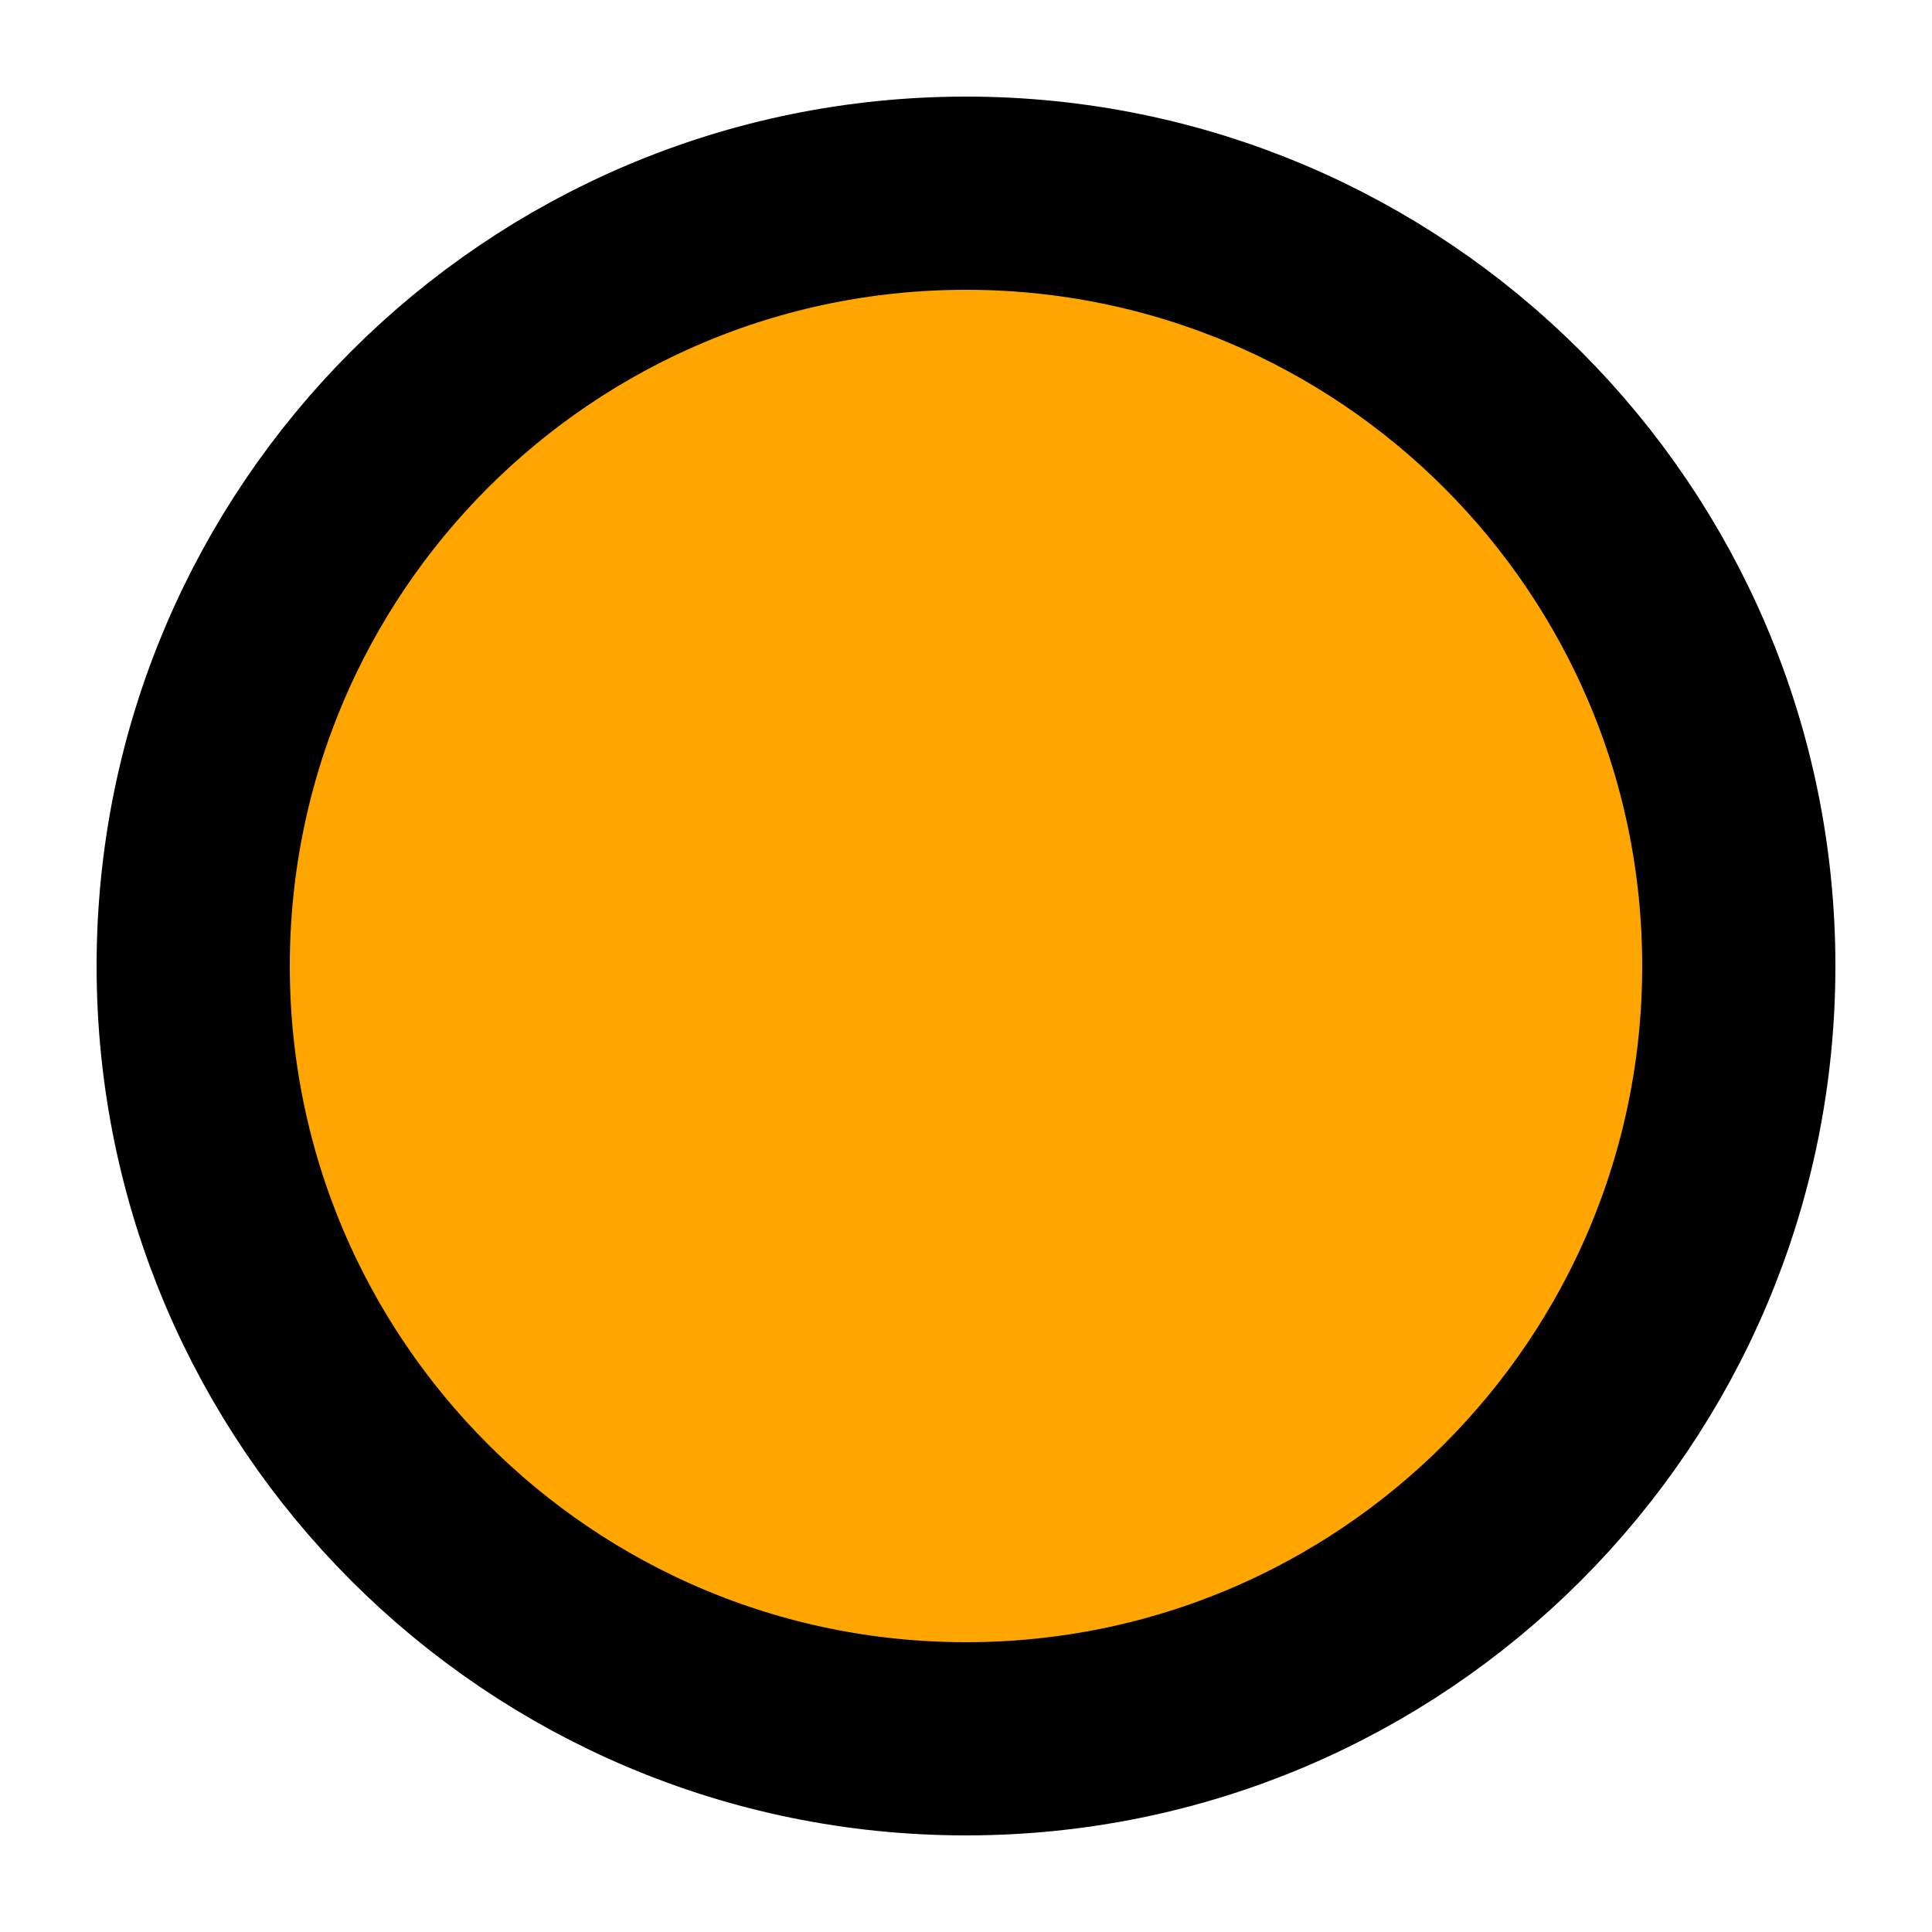
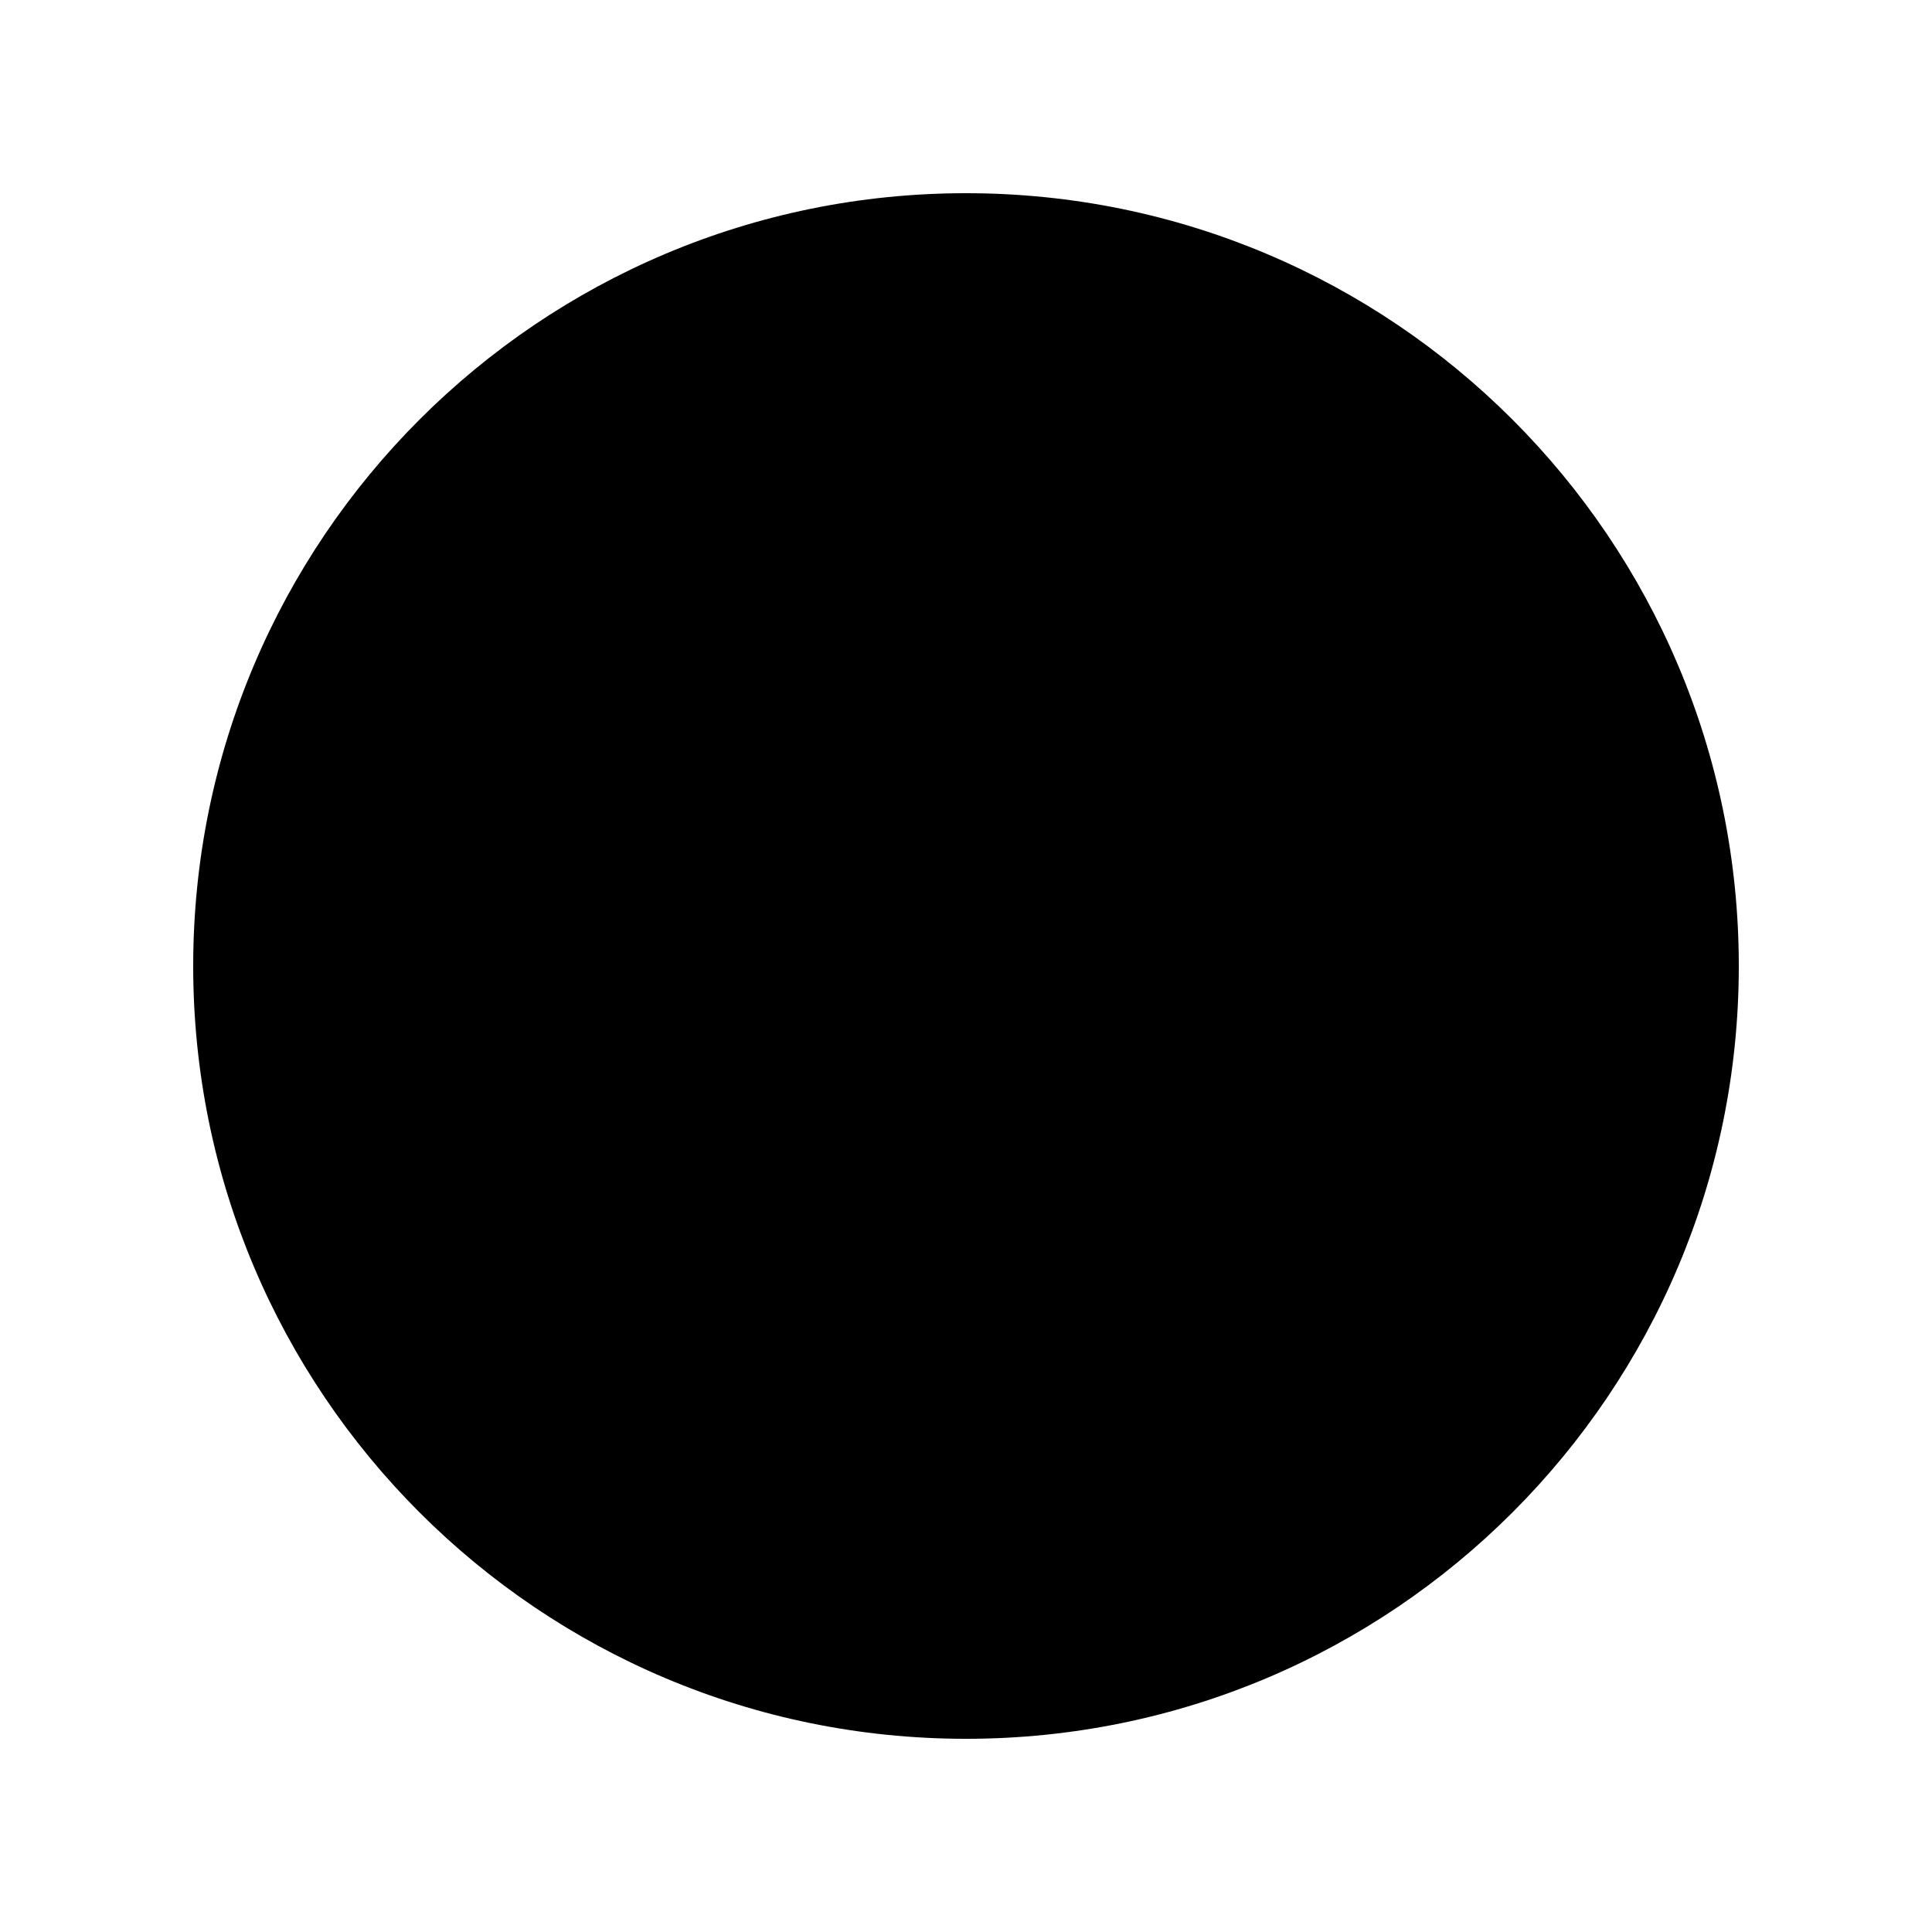
<svg xmlns="http://www.w3.org/2000/svg" width="150" height="150" viewBox="0 0 100 100">
-   <style>
-     /*  */
+   <style> */
    circle {
      fill: orange;
      stroke: black;
      stroke-width: 10px; /* Note: The value of a pixel depends
                             on the view box */
    }
-     /*  */
-   </style>
+     /* */</style>
  <circle cx="50" cy="50" r="40" />
</svg>
